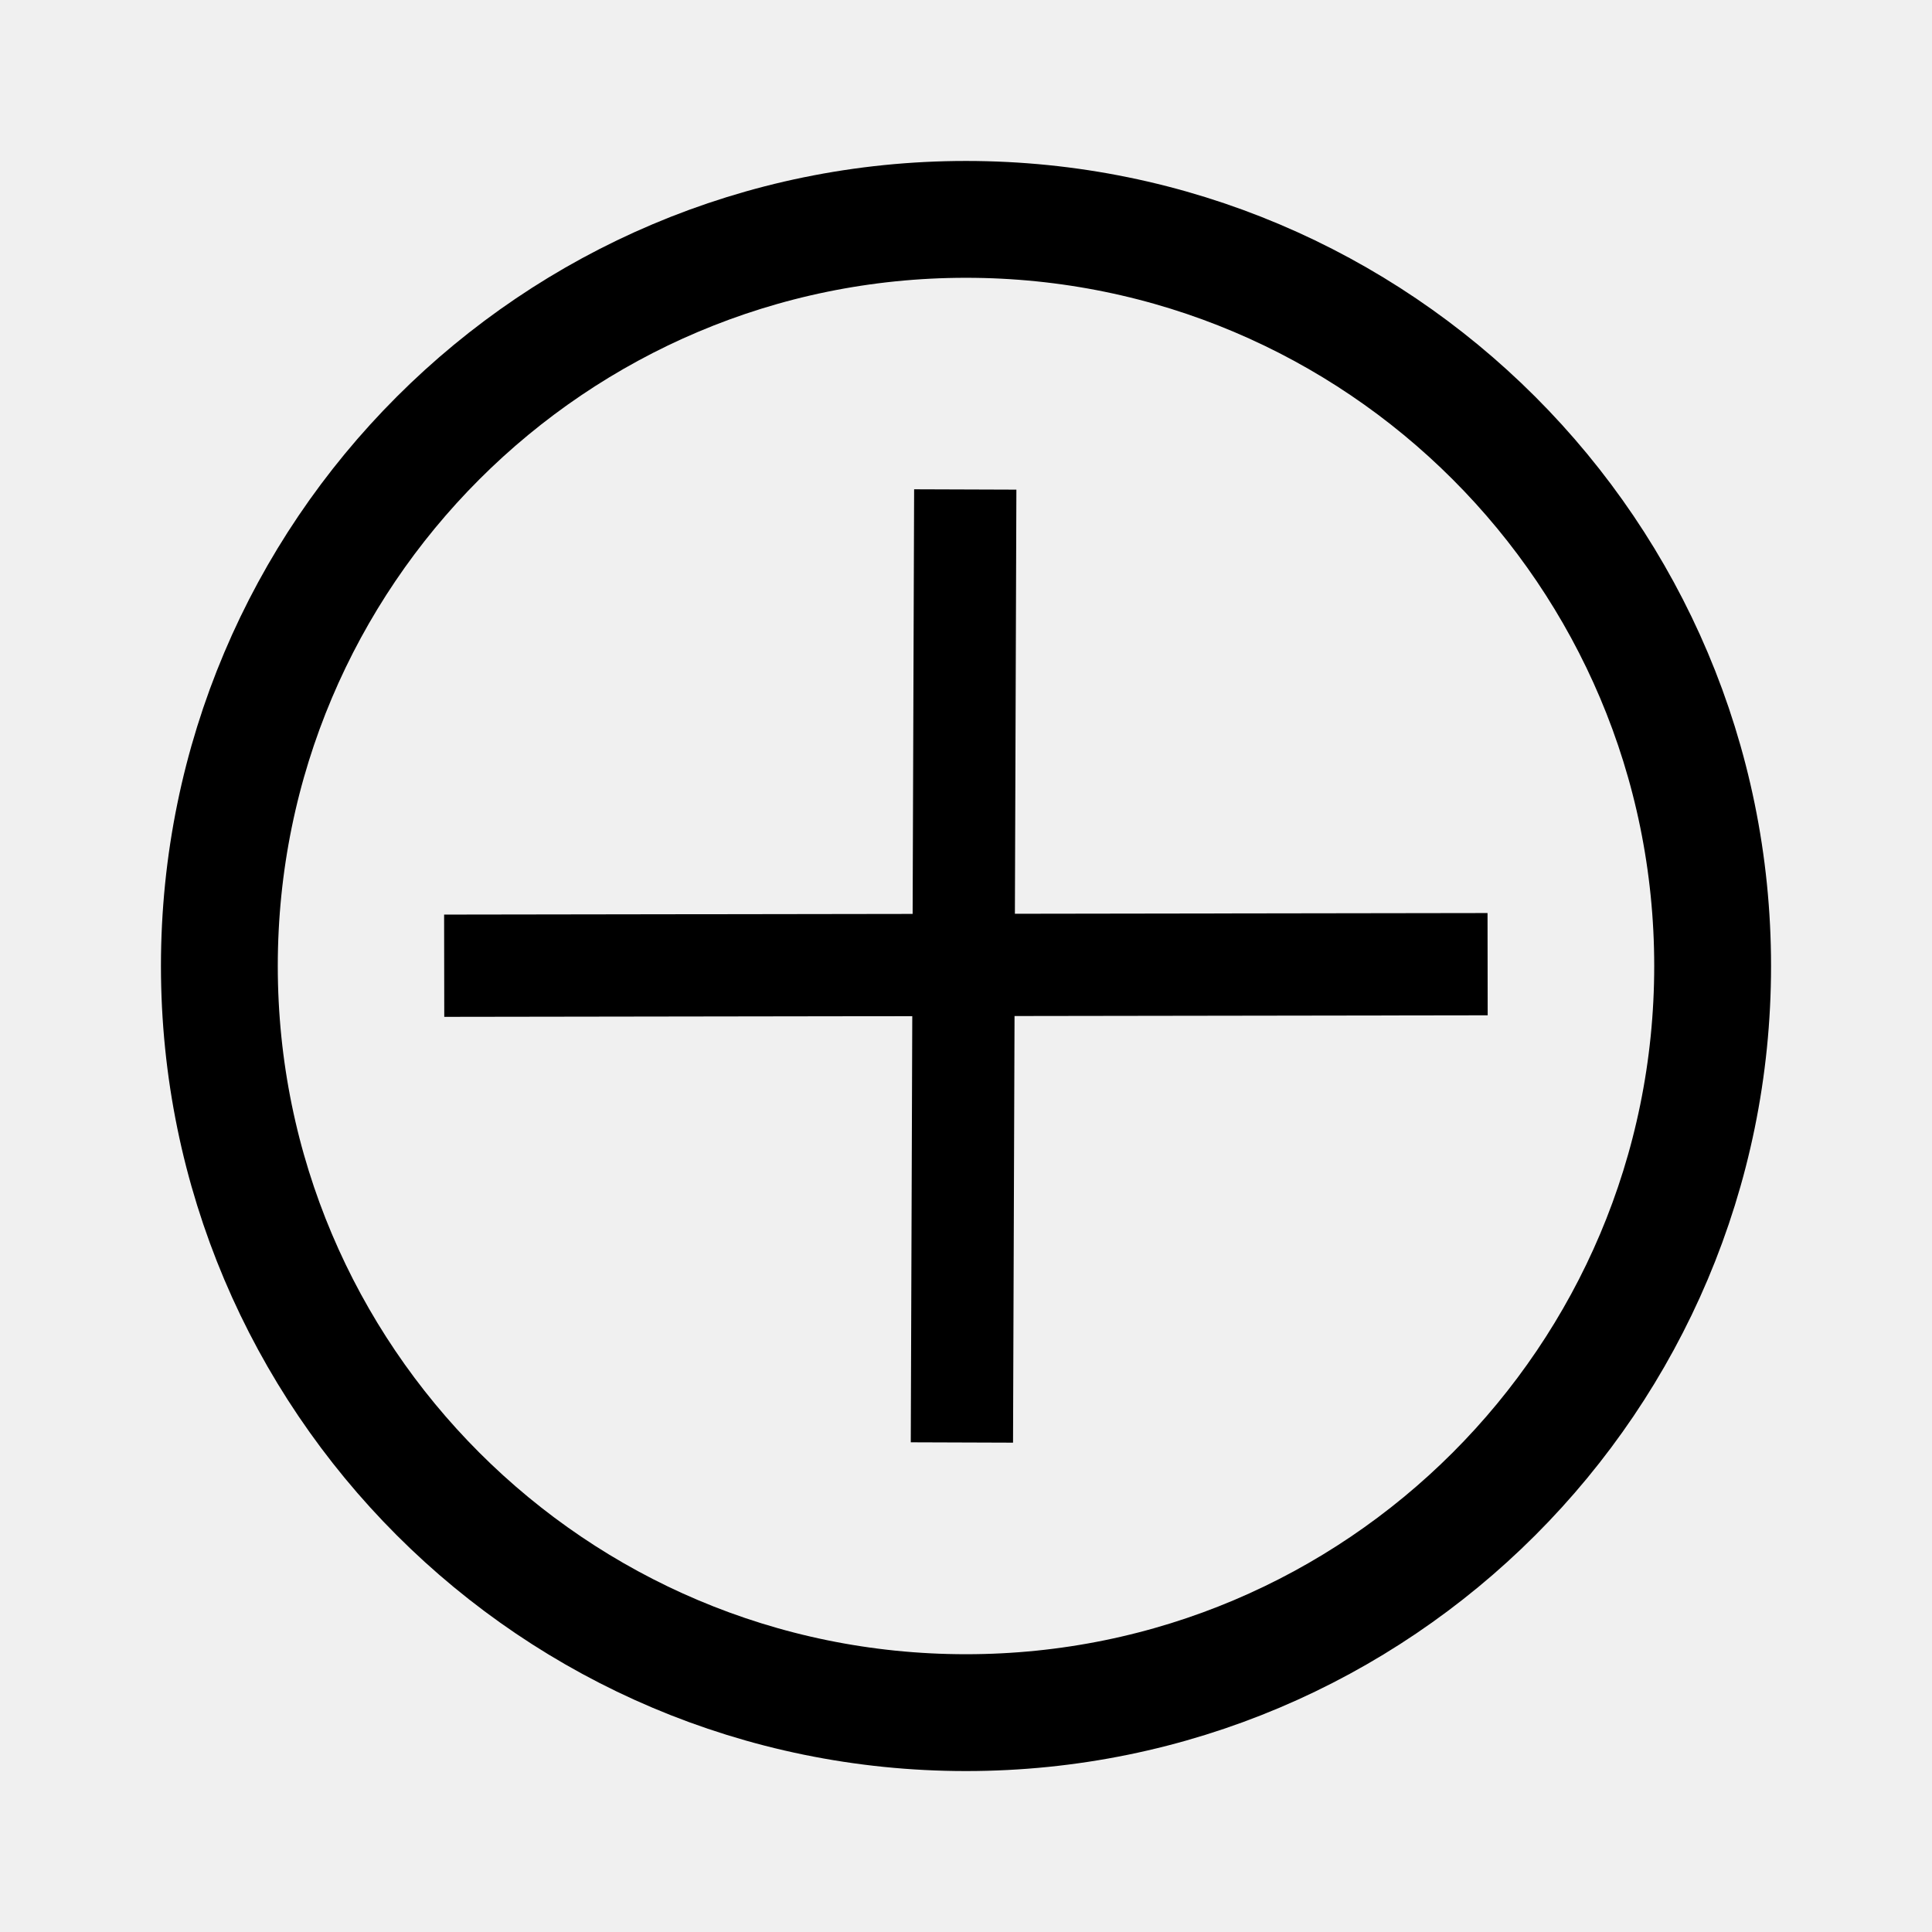
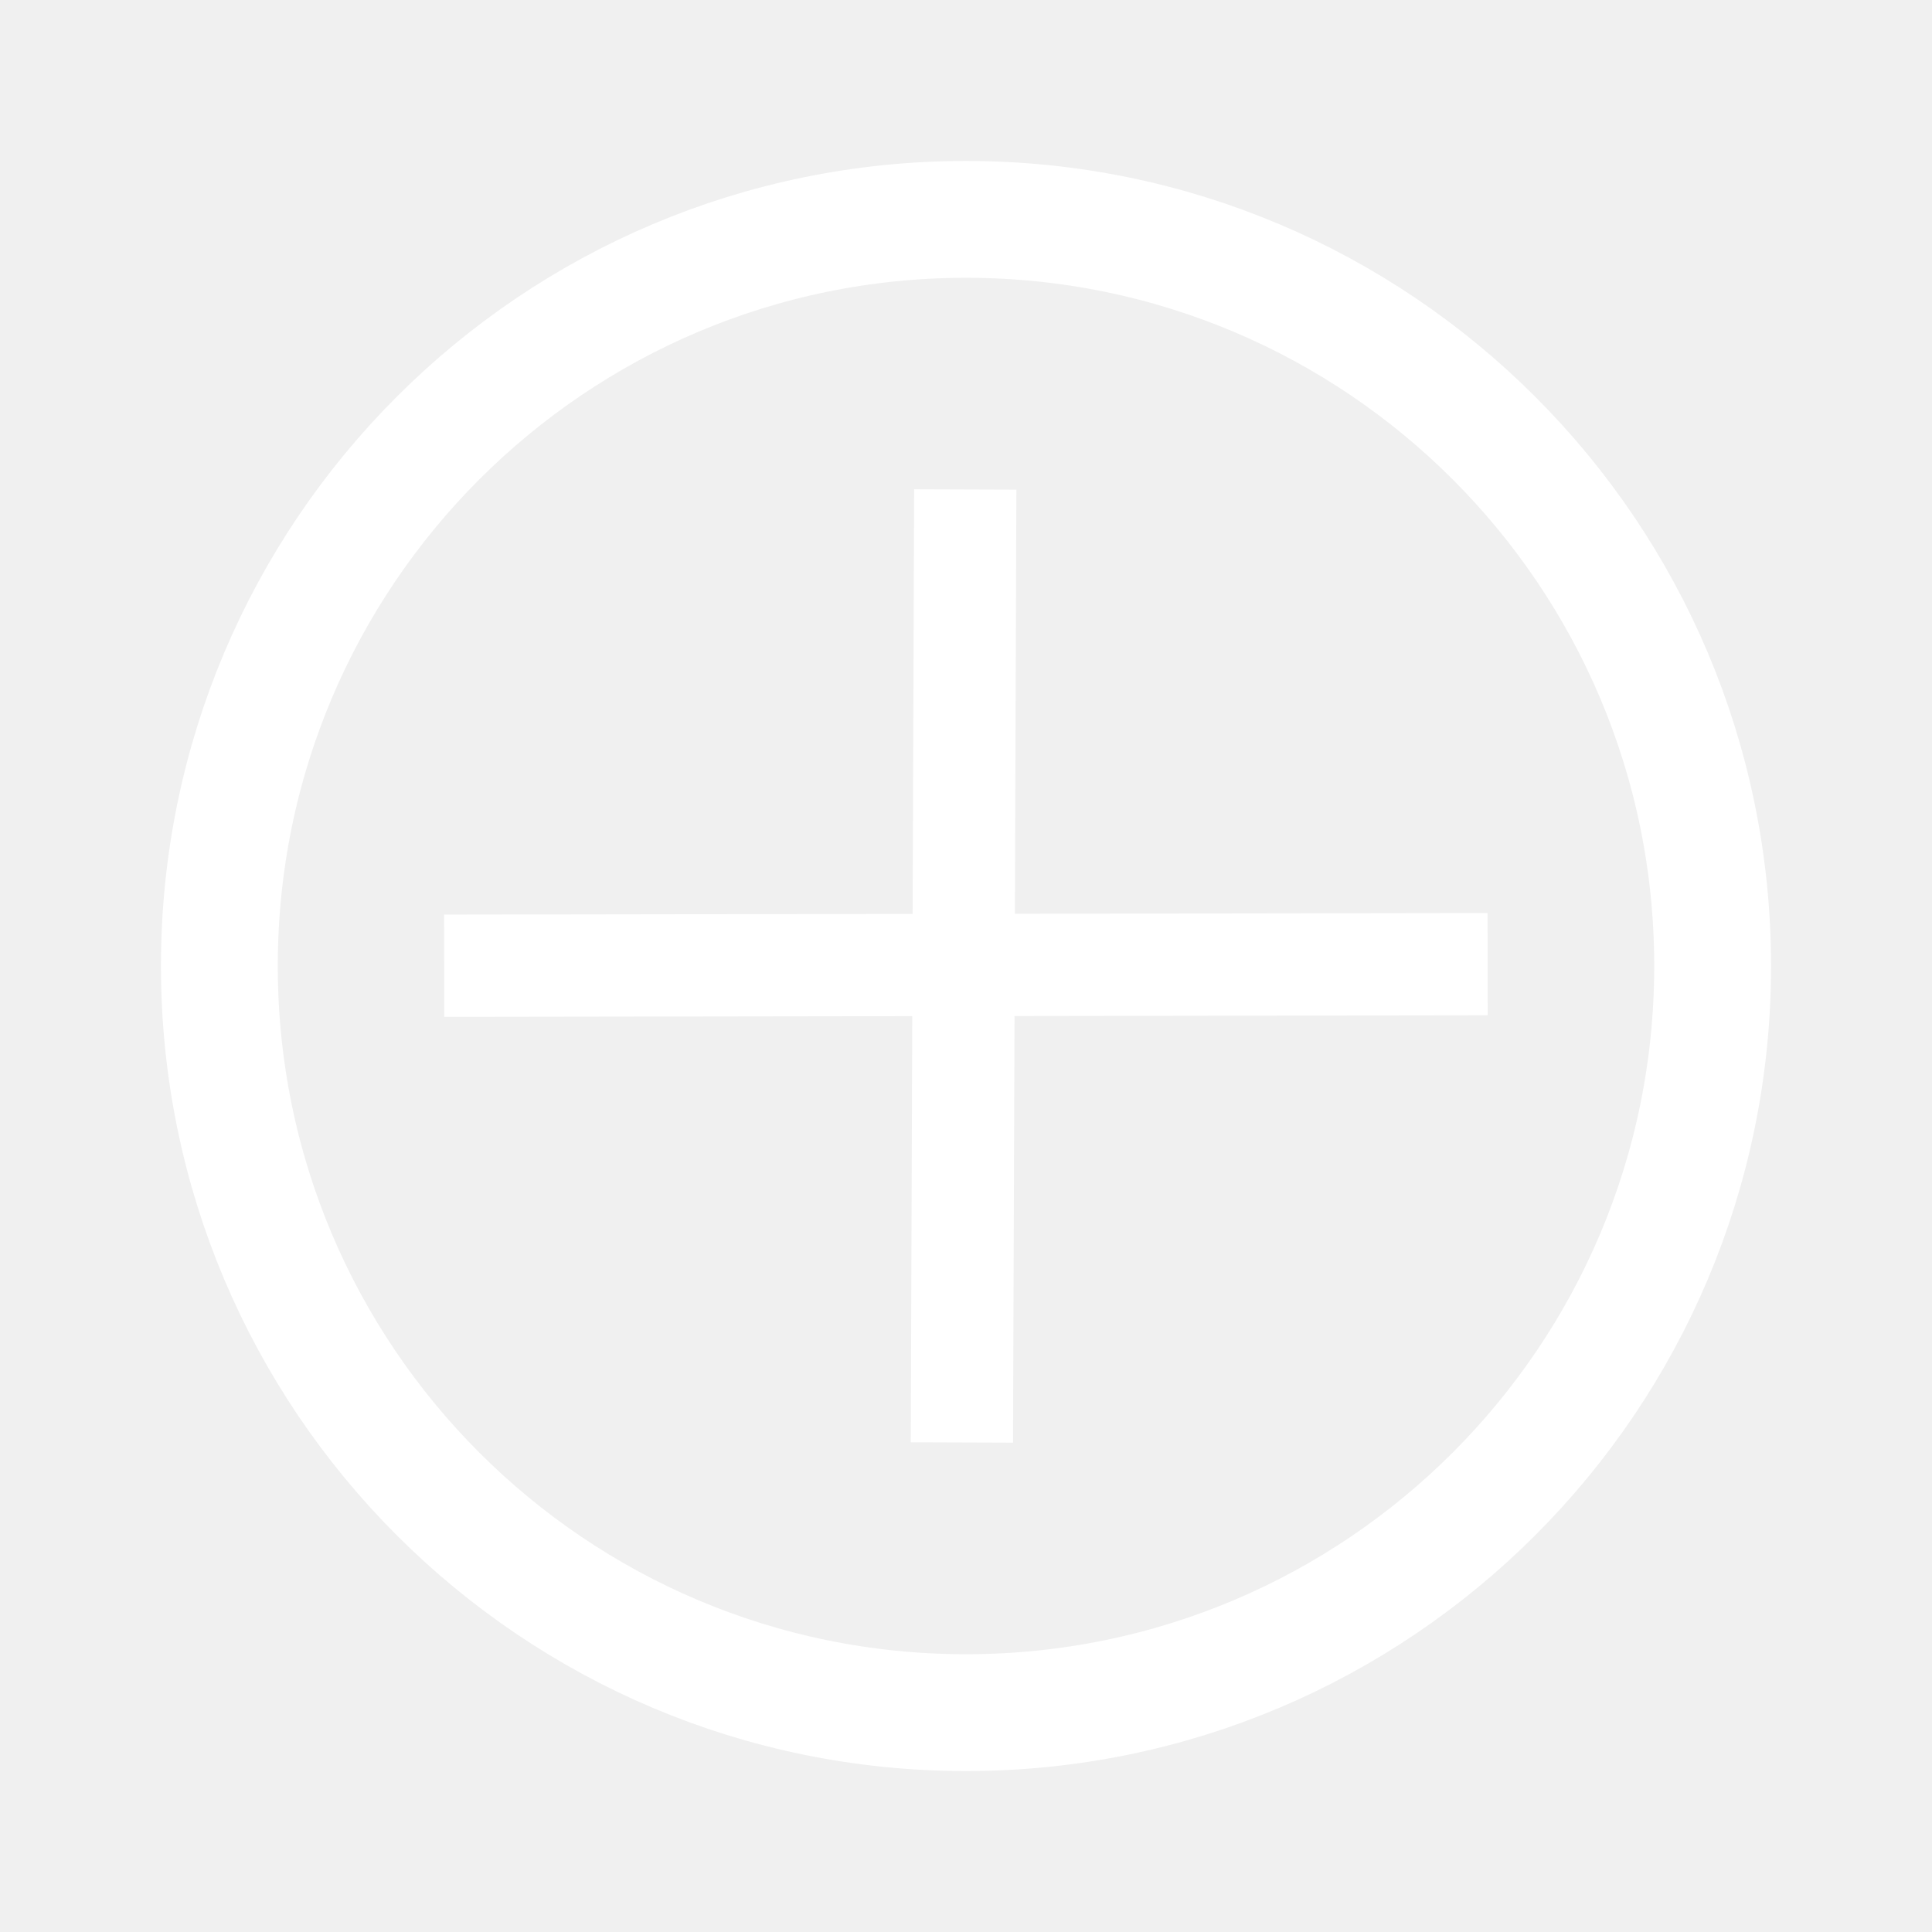
- <svg xmlns="http://www.w3.org/2000/svg" width="24" height="24" viewBox="0 0 6.35 6.35" version="1.1" id="svg1660">
-   <defs id="defs1654" />
-   <g id="layer1" transform="translate(0,-290.65)">
-     <circle style="display:inline;fill:none;fill-opacity:1;stroke:#000000;stroke-width:0.384;stroke-miterlimit:4;stroke-dasharray:none;stroke-opacity:1" id="path815" cx="3.175" cy="293.825" r="2.454" />
-     <g style="display:inline" id="g1346" transform="matrix(0.8465738,0,0,0.8465738,0.4135683,291.2107)">
-       <path id="path1312-6" d="M 3.259,1.238 3.246,4.938 v 0" style="fill:none;stroke:#000000;stroke-width:0.397;stroke-linecap:butt;stroke-linejoin:miter;stroke-miterlimit:4;stroke-dasharray:none;stroke-opacity:1" />
-       <path id="path1314-2" d="m 1.236,3.087 4.051,-0.006 v 0" style="fill:none;stroke:#000000;stroke-width:0.397;stroke-linecap:butt;stroke-linejoin:miter;stroke-miterlimit:4;stroke-dasharray:none;stroke-opacity:1" />
+ <svg xmlns="http://www.w3.org/2000/svg" width="24" height="24" viewBox="0 0 6.35 6.35">
+   <g transform="translate(0,-290.65)">
+     <circle style="fill:none;stroke:#fff;stroke-width:0.384;" cx="3.175" cy="293.825" r="2.454" />
+     <g transform="matrix(0.8465738,0,0,0.8465738,0.4135683,291.2107)">
+       <path d="M 3.259,1.238 3.246,4.938 v 0" style="fill:none;stroke:#fff;stroke-width:0.397;" />
+       <path d="m 1.236,3.087 4.051,-0.006 v 0" style="fill:none;stroke:#fff;stroke-width:0.397;" />
    </g>
  </g>
</svg>
